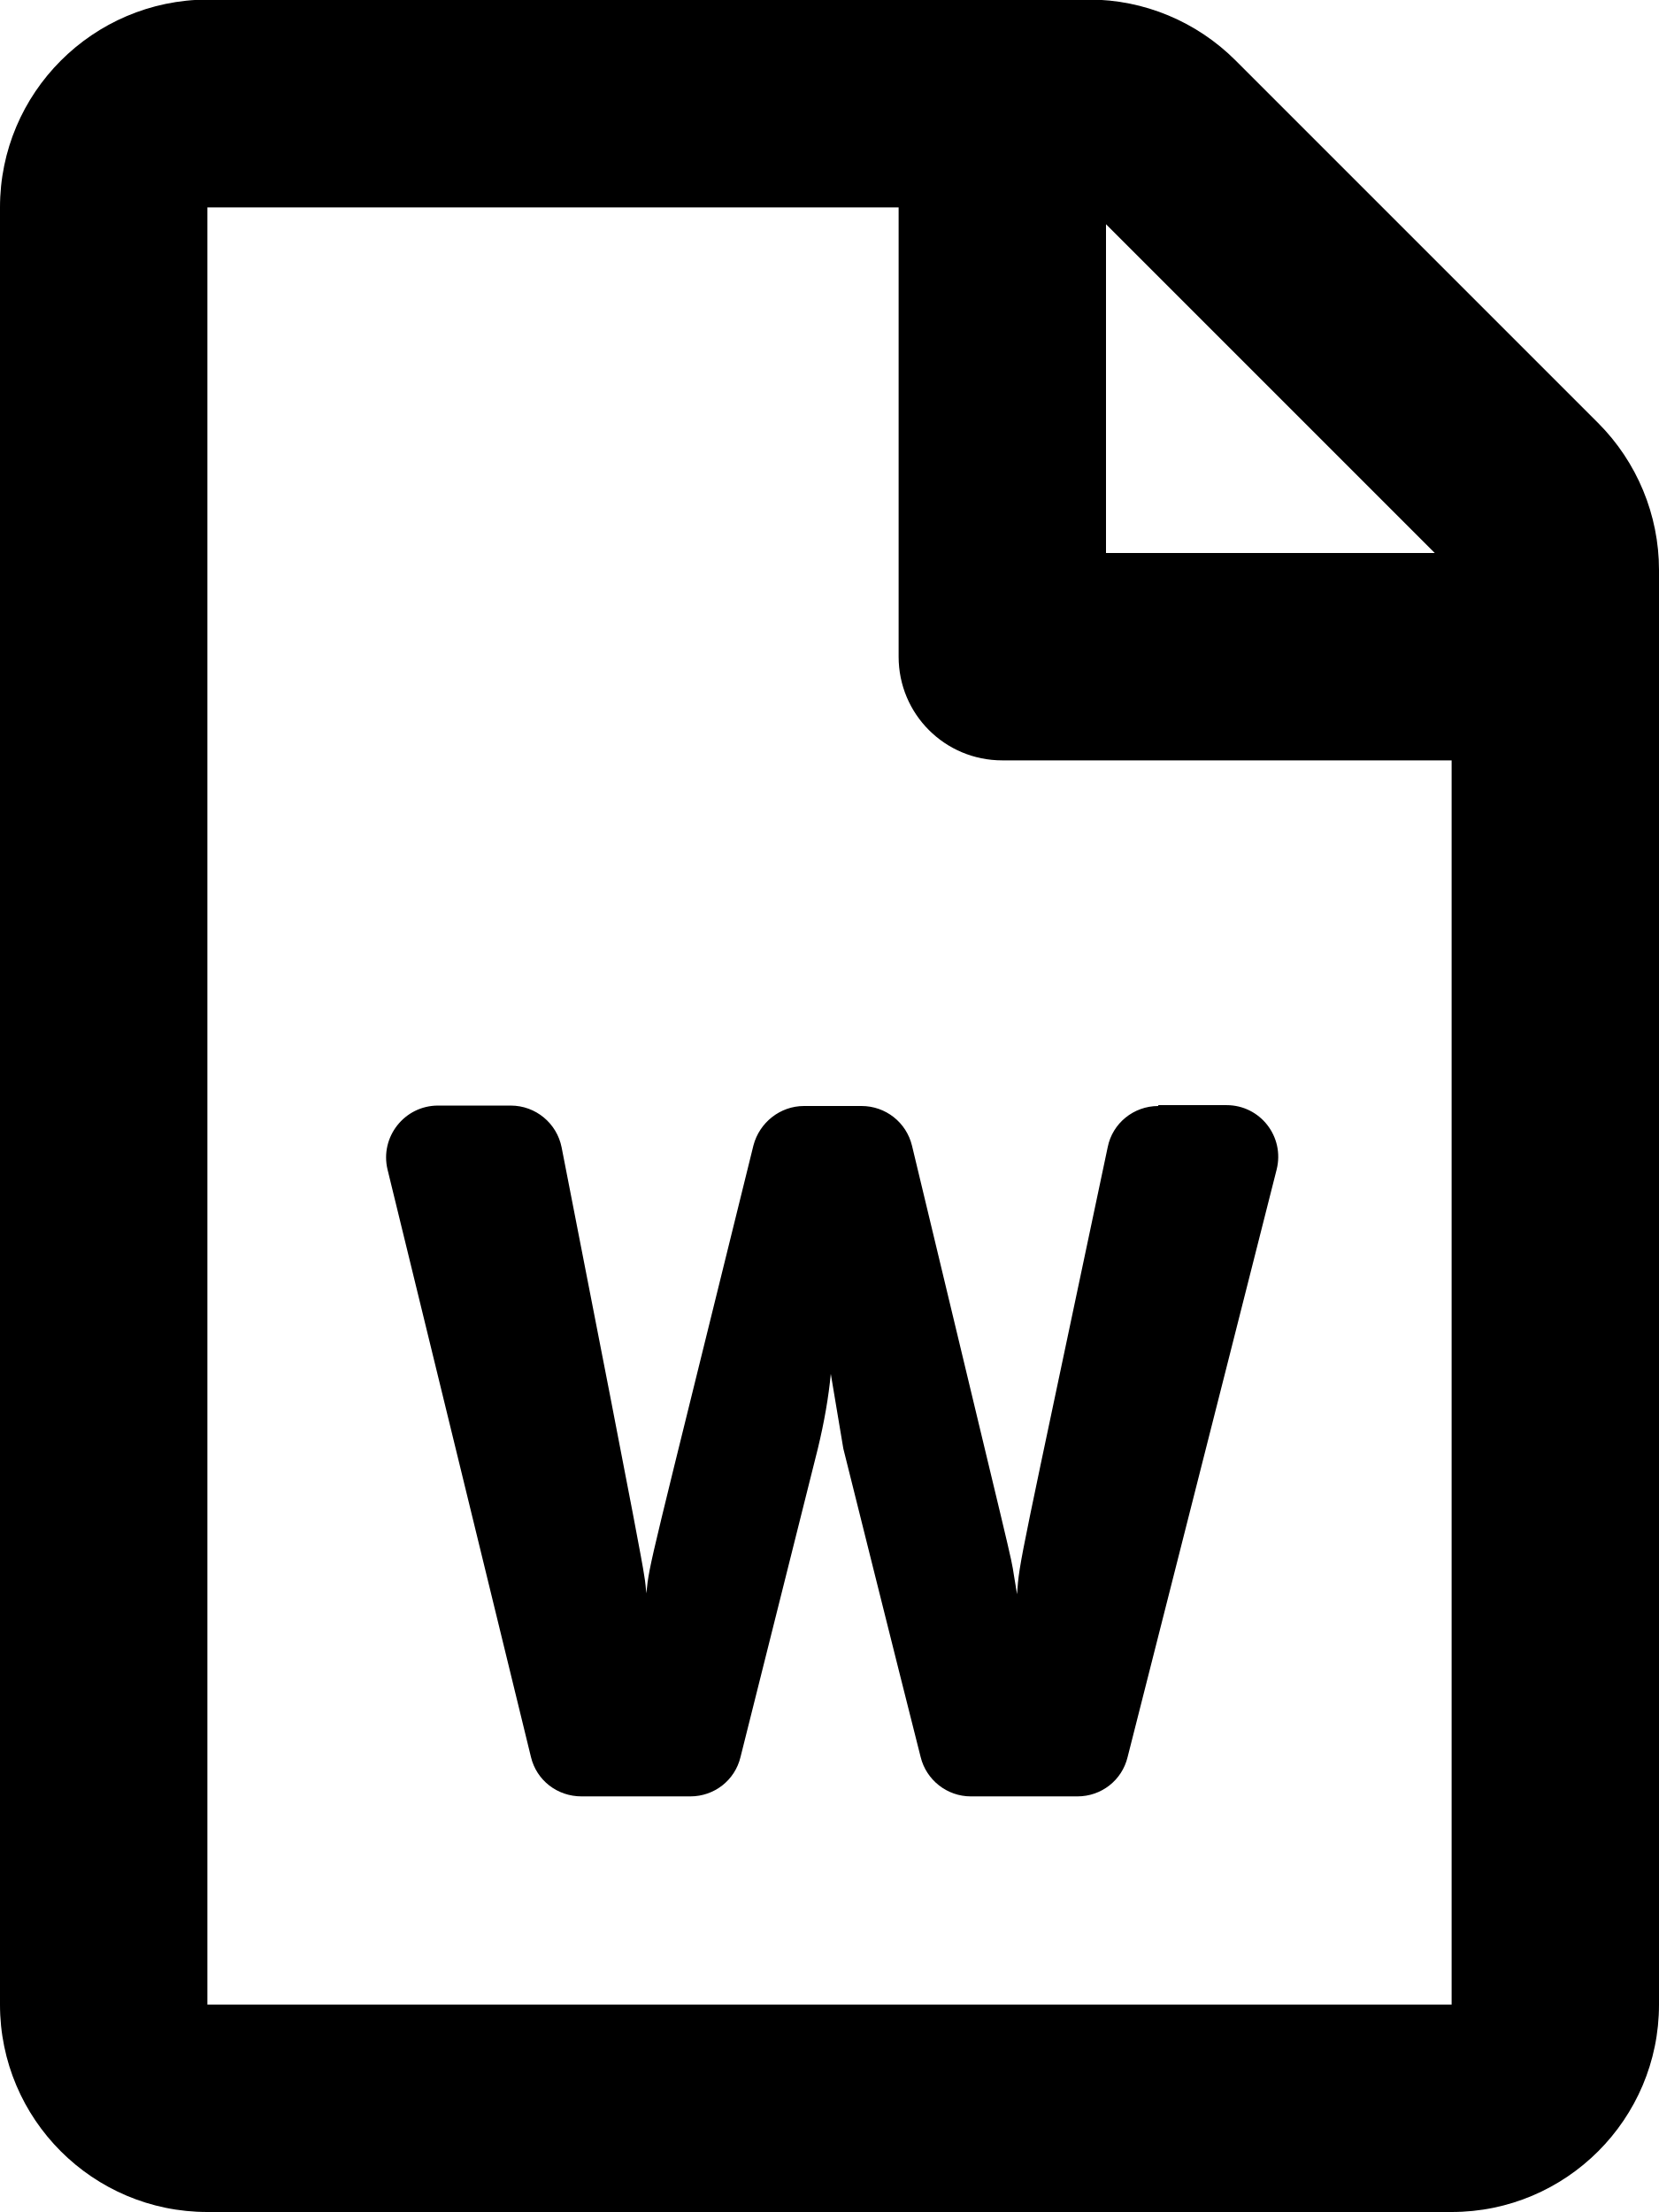
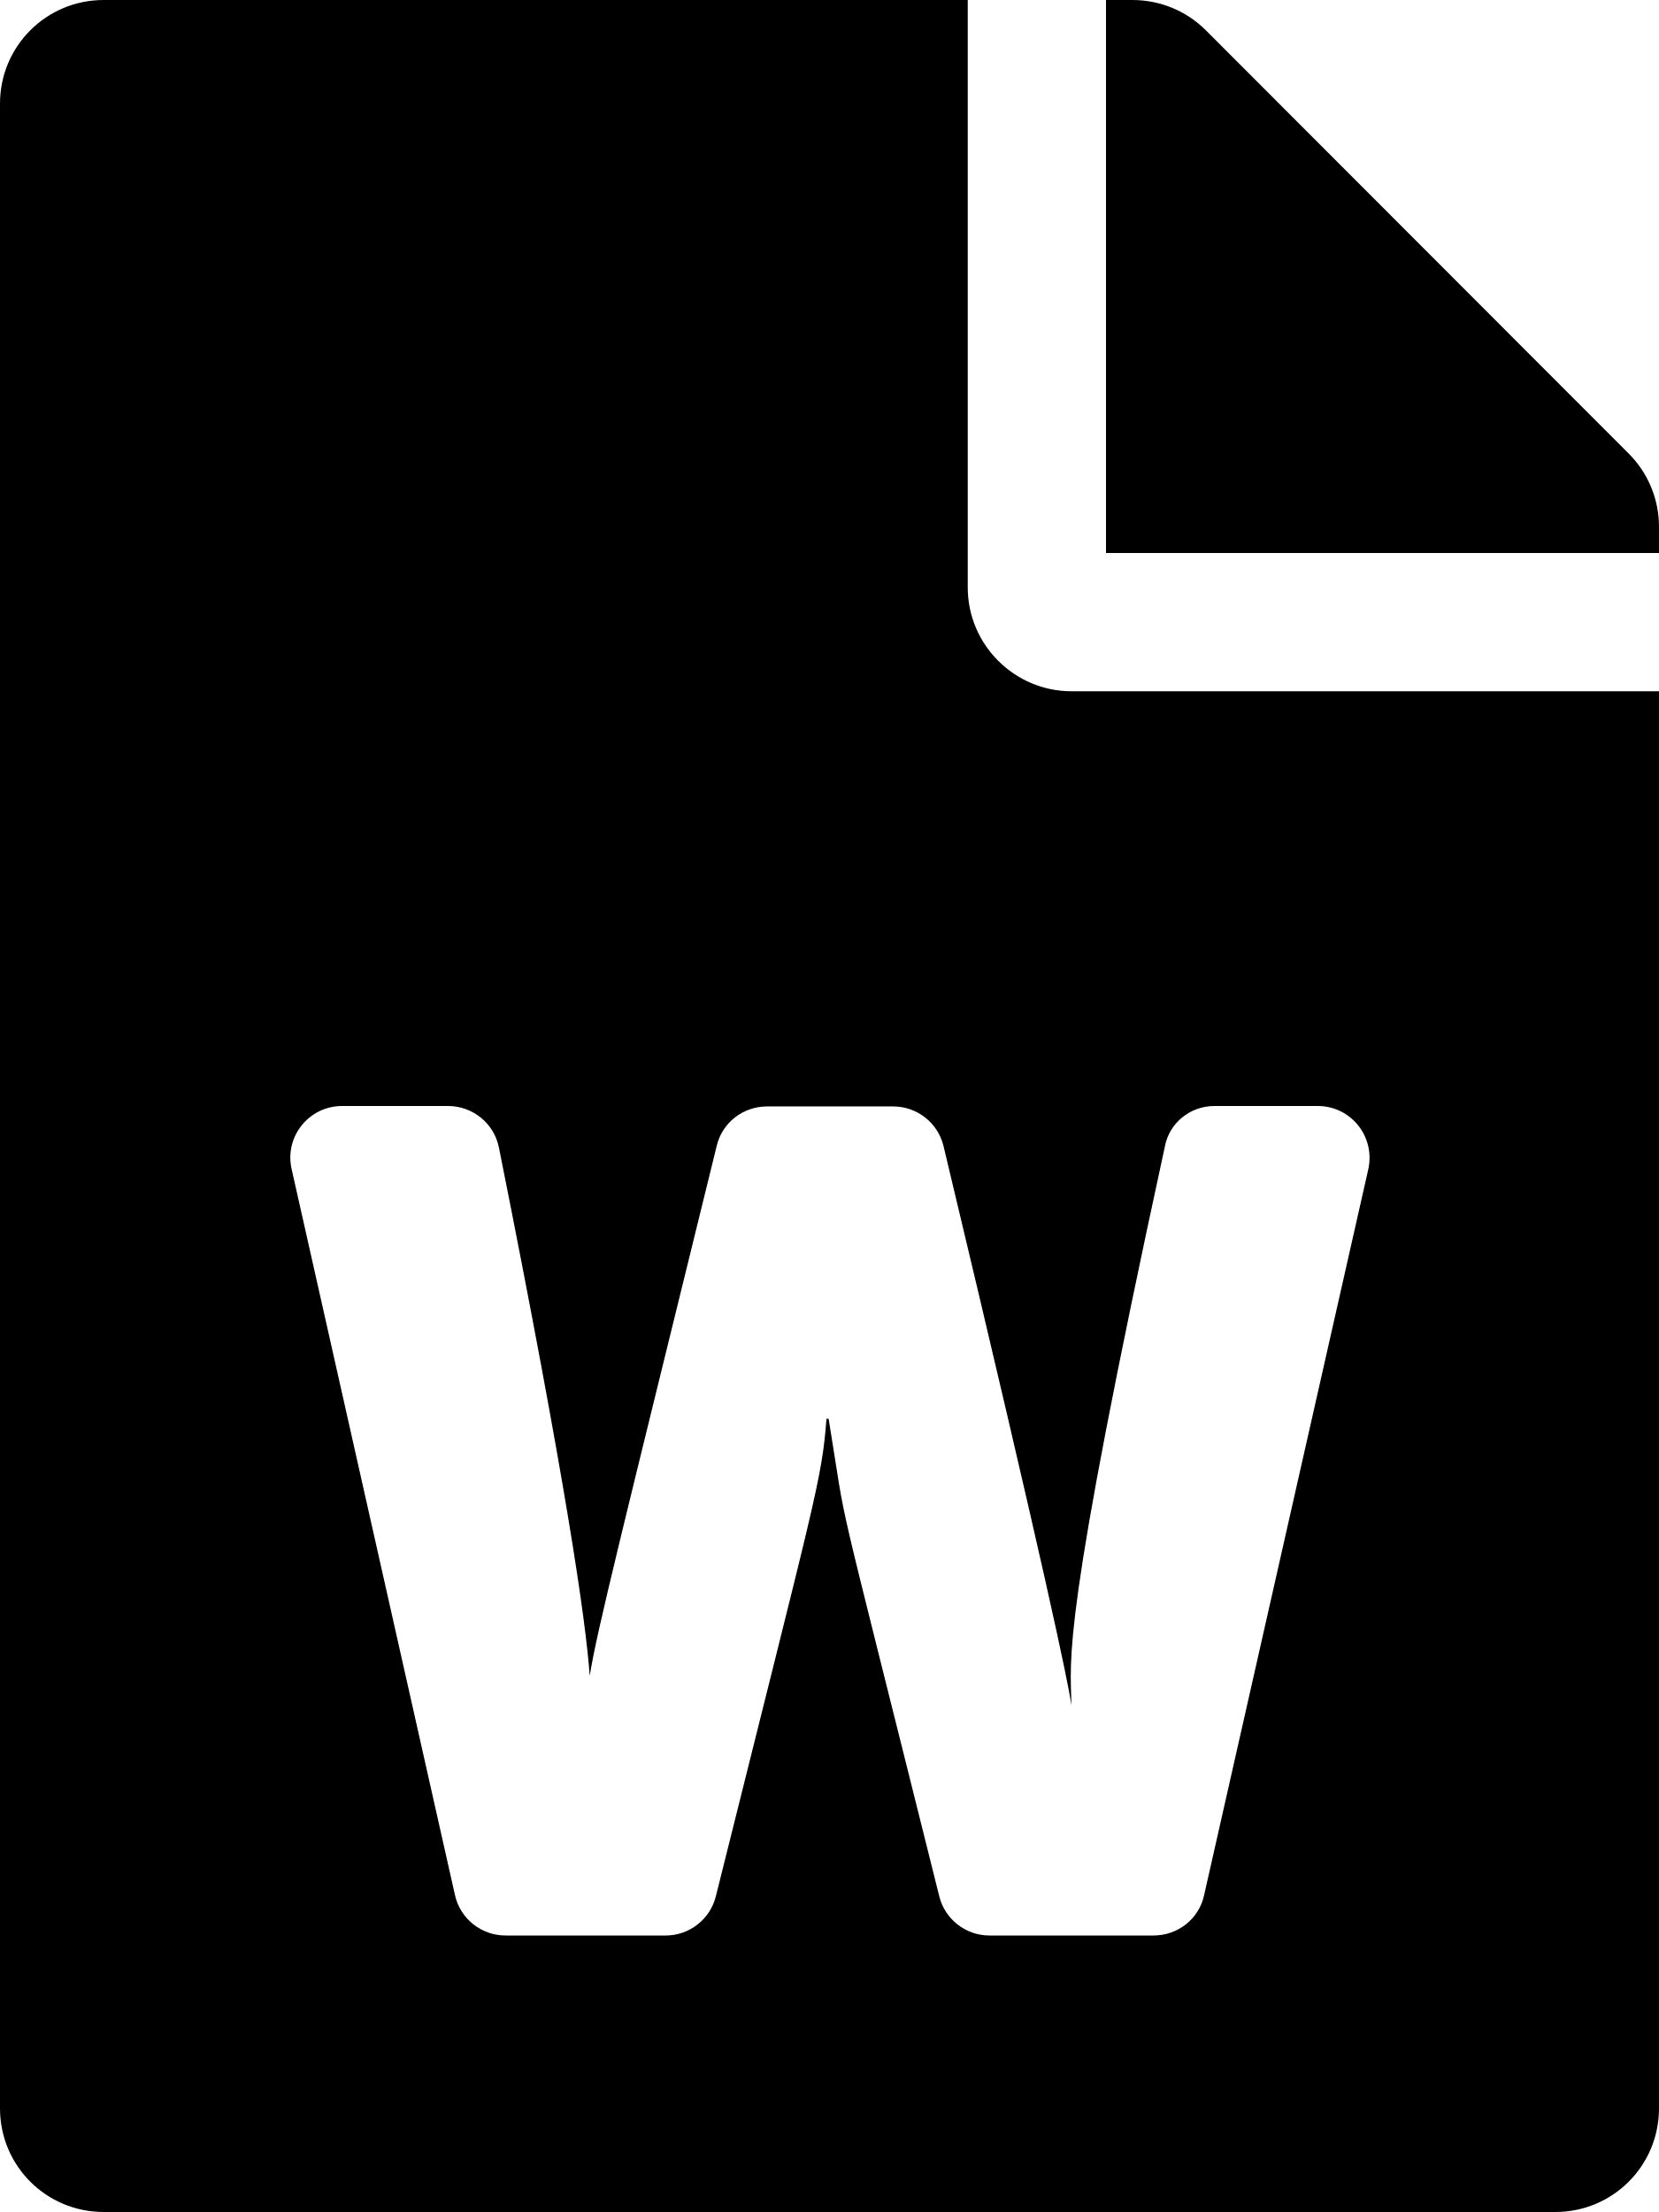
<svg xmlns="http://www.w3.org/2000/svg" viewBox="0 0 384 512">
-   <path d="M369.9 97.9L286 14C277 5 264.8-.1 252.1-.1H48C21.5 0 0 21.5 0 48v416c0 26.5 21.5 48 48 48h288c26.5 0 48-21.5 48-48V131.9c0-12.7-5.1-25-14.1-34zM332.1 128H256V51.9l76.1 76.1zM48 464V48h160v104c0 13.3 10.7 24 24 24h104v288H48zm220.1-208c-5.7 0-10.6 4-11.7 9.5-20.6 97.7-20.4 95.4-21 103.5-.2-1.2-.4-2.6-.7-4.3-.8-5.1.3.2-23.6-99.5-1.3-5.4-6.1-9.2-11.7-9.2h-13.3c-5.5 0-10.3 3.8-11.7 9.1-24.4 99-24 96.2-24.8 103.7-.1-1.1-.2-2.5-.5-4.2-.7-5.2-14.1-73.3-19.1-99-1.1-5.6-6-9.7-11.8-9.7h-16.8c-7.8 0-13.5 7.3-11.7 14.8 8 32.6 26.7 109.5 33.2 136 1.3 5.4 6.1 9.1 11.7 9.1h25.2c5.5 0 10.3-3.7 11.6-9.1l17.9-71.4c1.5-6.2 2.5-12 3-17.3l2.9 17.3c.1.4 12.6 50.5 17.9 71.4 1.3 5.3 6.1 9.1 11.6 9.1h24.7c5.5 0 10.3-3.7 11.6-9.1 20.8-81.9 30.2-119 34.5-136 1.9-7.6-3.8-14.9-11.6-14.9h-15.8z" />
+   <path d="M224 136V0H24C10.7 0 0 10.7 0 24v464c0 13.3 10.7 24 24 24h336c13.3 0 24-10.7 24-24V160H248c-13.2 0-24-10.8-24-24zm57.1 120H305c7.7 0 13.4 7.1 11.7 14.7l-38 168c-1.2 5.5-6.1 9.3-11.7 9.3h-38c-5.5 0-10.3-3.8-11.6-9.1-25.8-103.5-20.8-81.2-25.6-110.5h-.5c-1.1 14.3-2.4 17.4-25.6 110.5-1.3 5.3-6.1 9.1-11.6 9.1H117c-5.6 0-10.5-3.9-11.7-9.4l-37.8-168c-1.7-7.5 4-14.6 11.7-14.6h24.5c5.7 0 10.7 4 11.8 9.7 15.6 78 20.1 109.5 21 122.2 1.6-10.2 7.3-32.7 29.4-122.7 1.3-5.4 6.1-9.1 11.7-9.1h29.1c5.6 0 10.4 3.8 11.7 9.2 24 100.4 28.8 124 29.6 129.4-.2-11.2-2.6-17.8 21.6-129.2 1-5.6 5.9-9.5 11.5-9.5zM384 121.9v6.1H256V0h6.1c6.4 0 12.5 2.5 17 7l97.9 98c4.5 4.5 7 10.6 7 16.9z" />
</svg>
